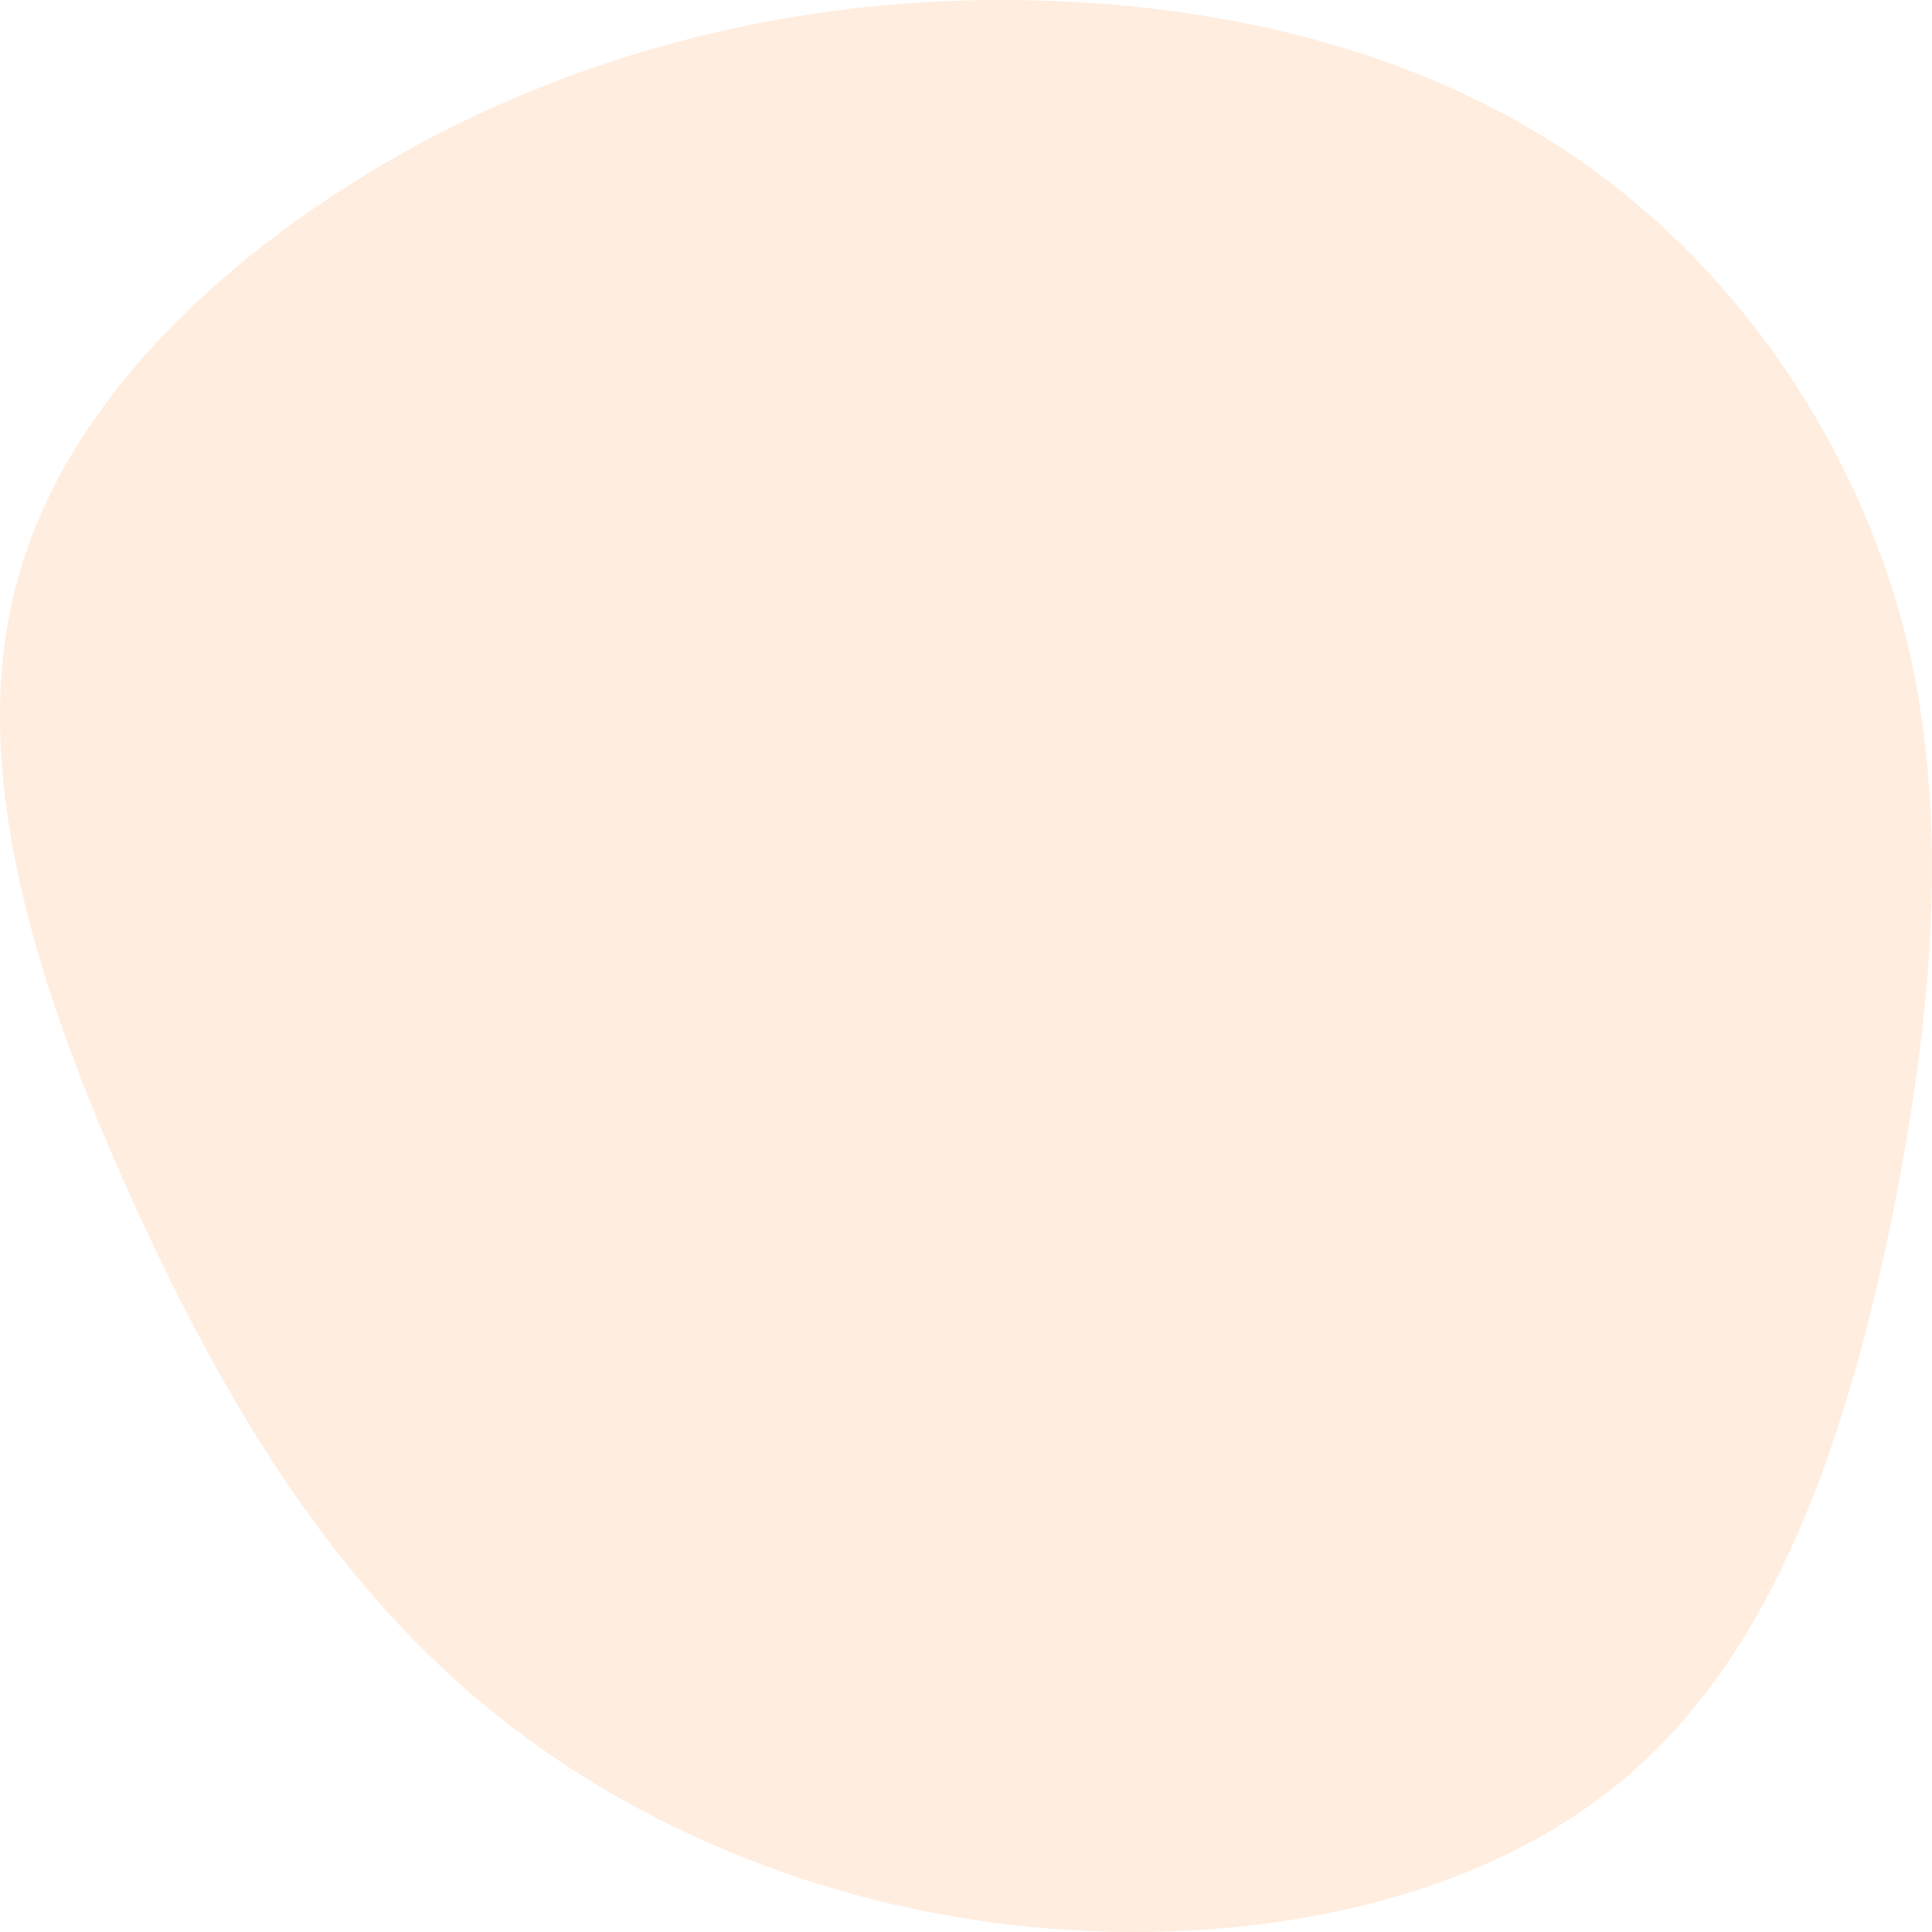
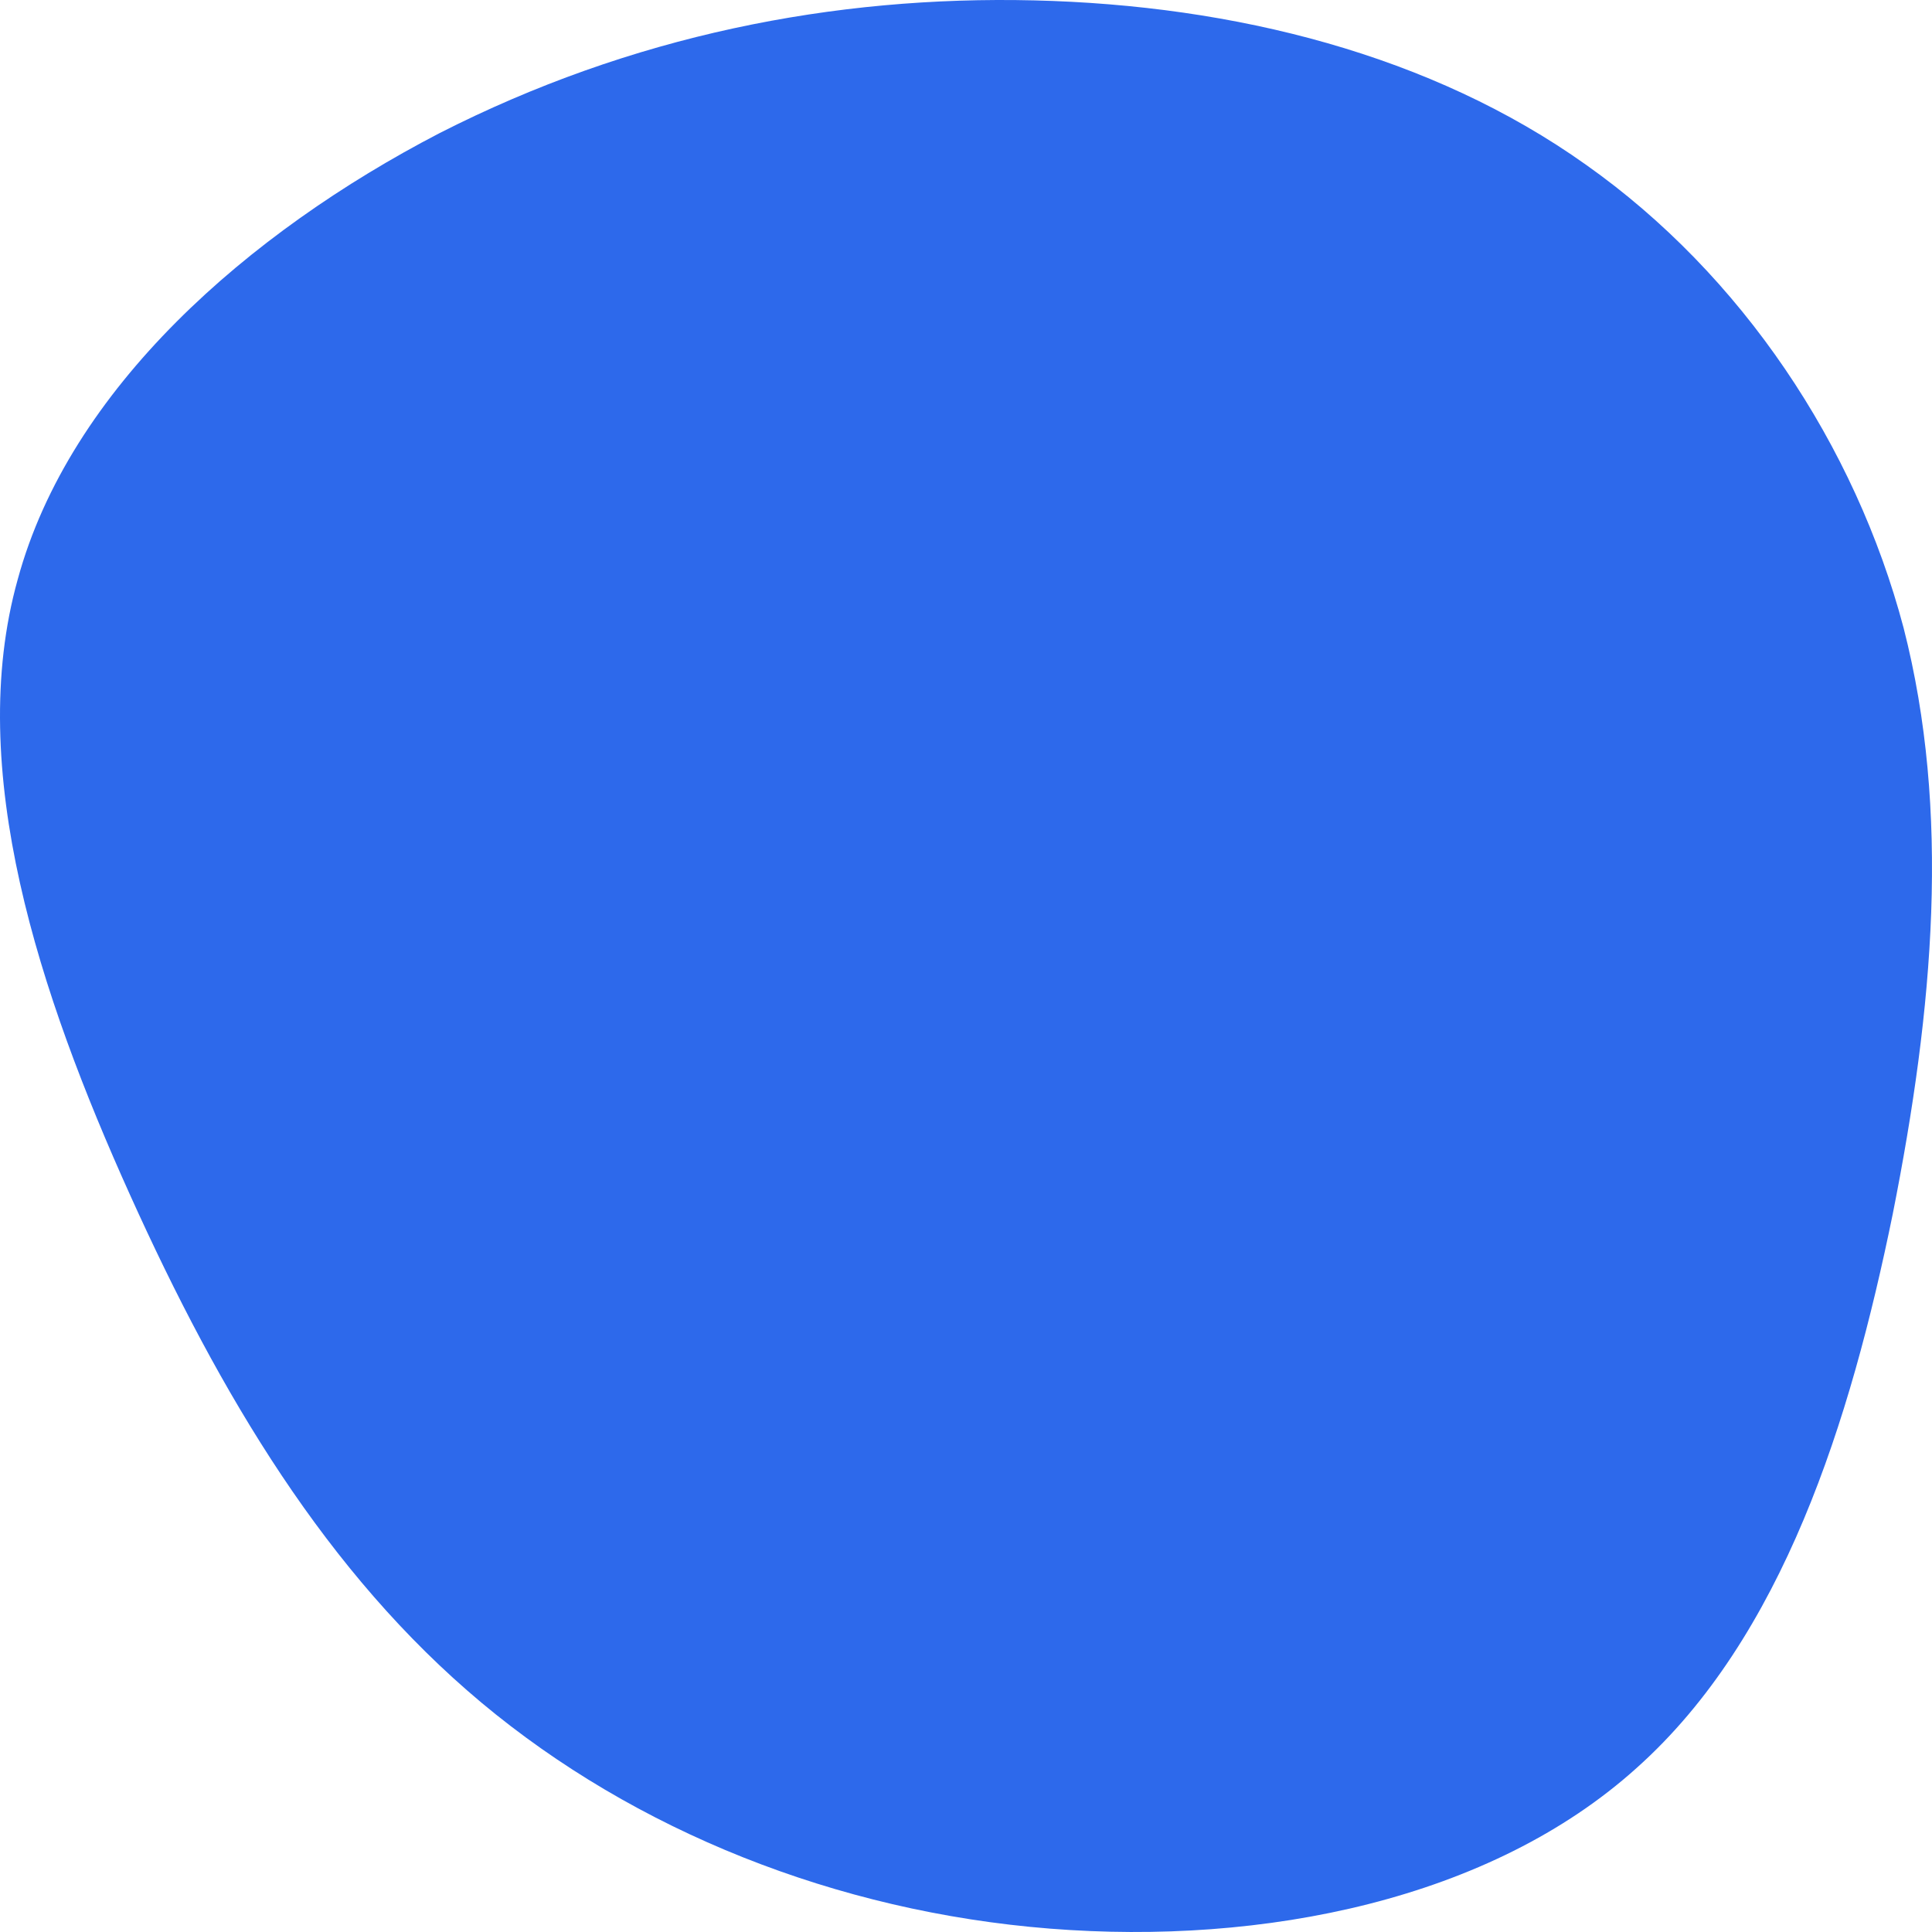
<svg xmlns="http://www.w3.org/2000/svg" width="505" height="505" viewBox="0 0 505 505" fill="none">
-   <path d="M414.573 43.078C455.283 71.834 484.948 116.39 497.571 164.106C509.879 212.137 505.461 263.329 494.731 317.365C483.686 371.401 466.013 427.965 427.827 462.093C389.642 496.537 330.312 508.545 274.454 504.121C218.595 499.697 165.893 478.525 125.814 445.029C85.419 411.217 57.648 364.765 33.979 312.309C10.31 259.853 -9.256 201.077 4.629 151.466C18.2 101.538 64.906 60.774 114.768 34.862C164.946 9.266 217.964 -1.162 270.351 0.102C322.738 1.366 374.178 14.322 414.573 43.078Z" fill="#FFEDDF" />
+   <path d="M414.573 43.078C455.283 71.834 484.948 116.39 497.571 164.106C509.879 212.137 505.461 263.329 494.731 317.365C483.686 371.401 466.013 427.965 427.827 462.093C389.642 496.537 330.312 508.545 274.454 504.121C218.595 499.697 165.893 478.525 125.814 445.029C85.419 411.217 57.648 364.765 33.979 312.309C10.31 259.853 -9.256 201.077 4.629 151.466C18.2 101.538 64.906 60.774 114.768 34.862C164.946 9.266 217.964 -1.162 270.351 0.102C322.738 1.366 374.178 14.322 414.573 43.078Z" fill="#2d69eb" />
</svg>
